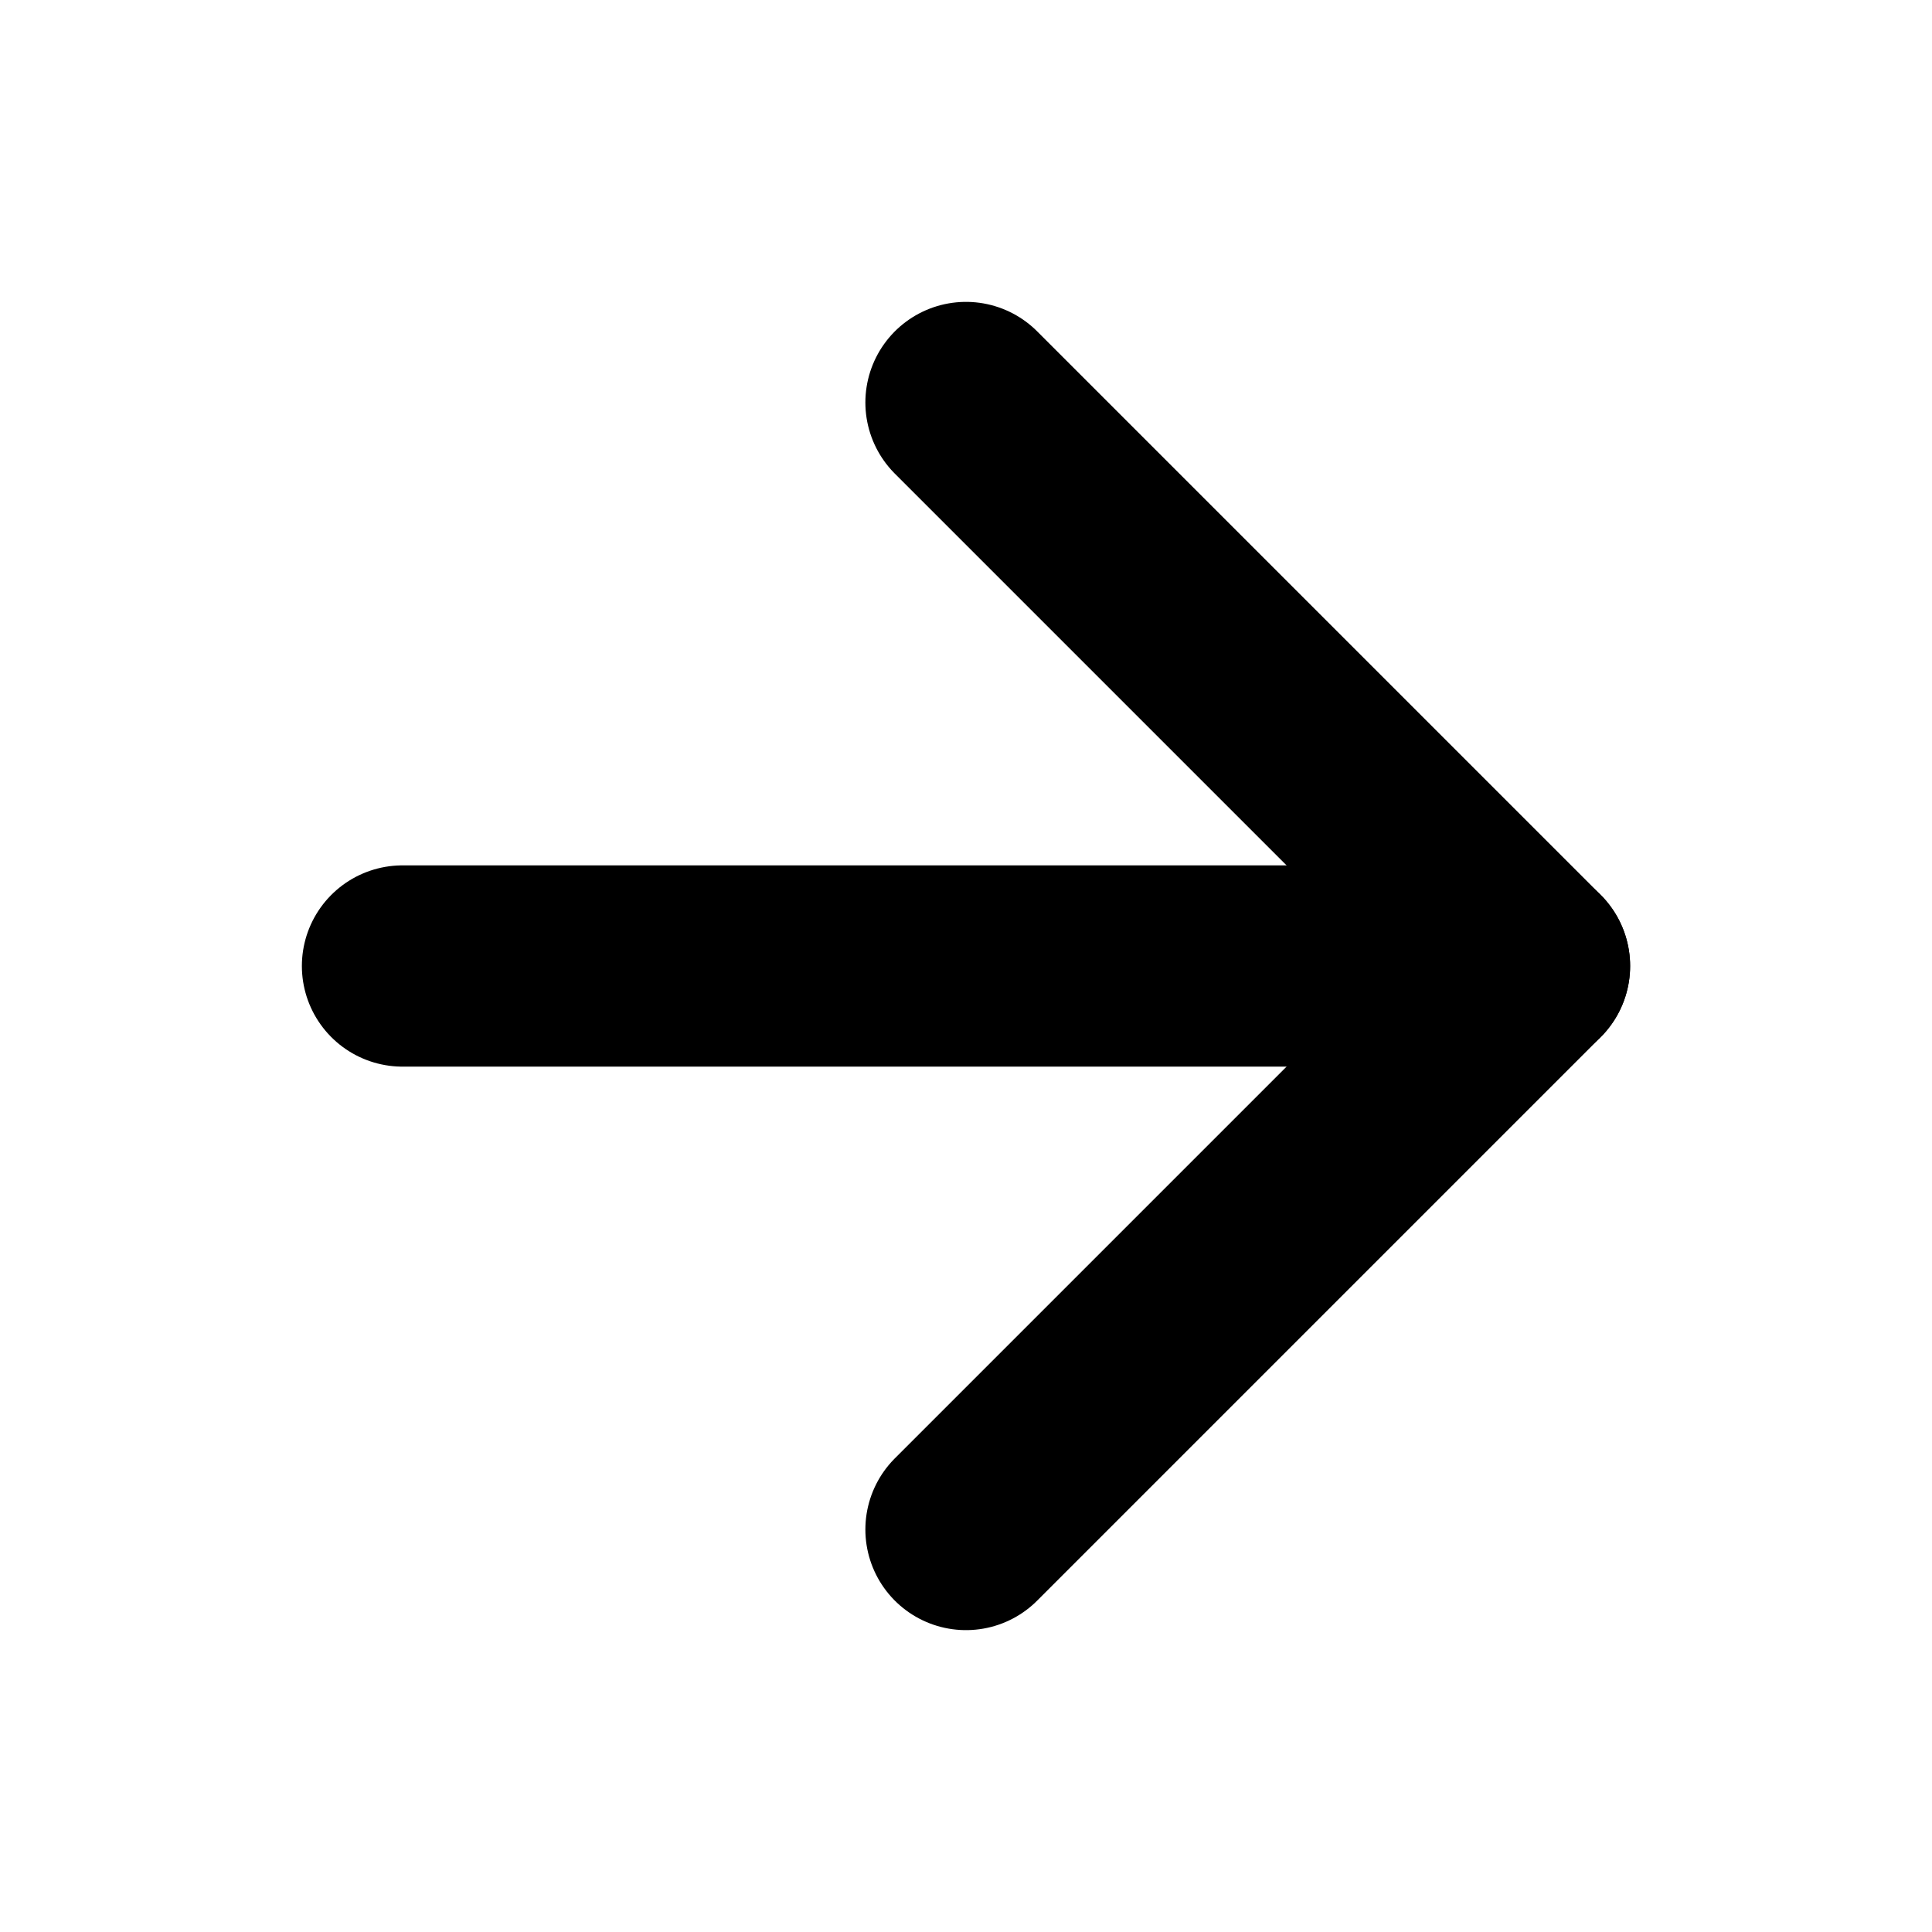
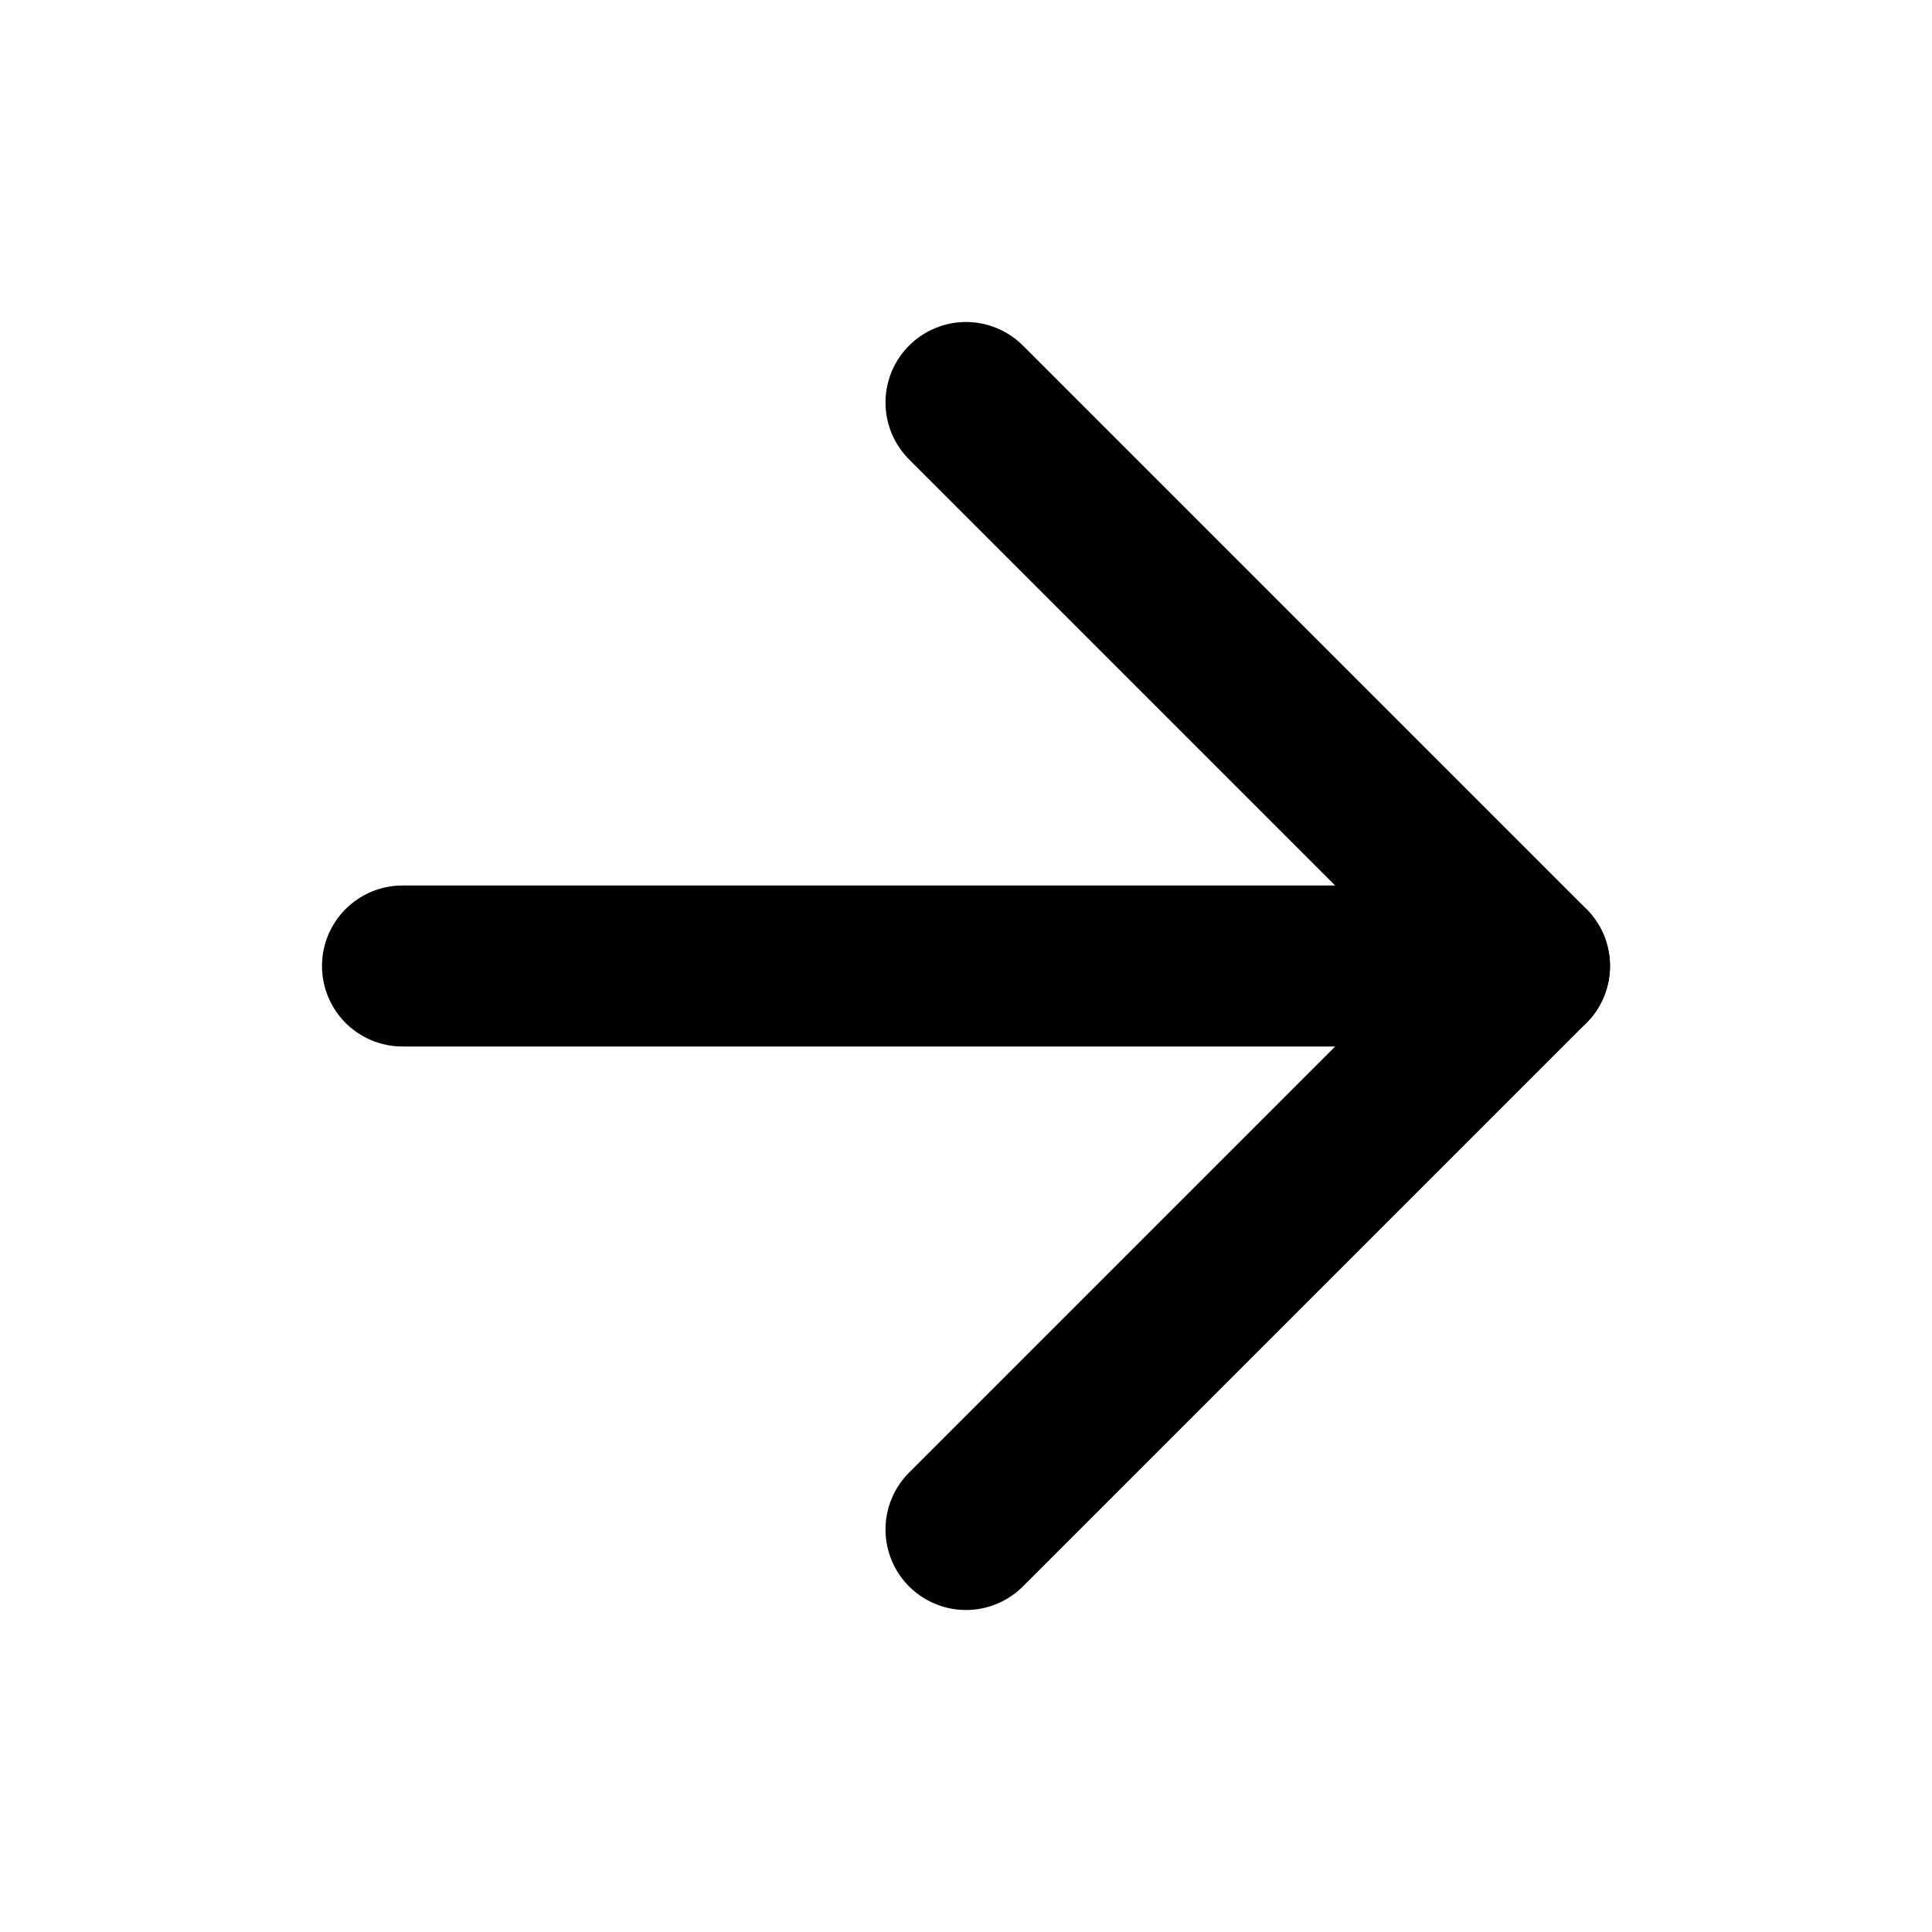
- <svg xmlns="http://www.w3.org/2000/svg" width="24" height="24" viewBox="0 0 24 24" fill="none" stroke="currentColor" stroke-width="2.5" stroke-linecap="round" stroke-linejoin="round">
+ <svg xmlns="http://www.w3.org/2000/svg" width="24" height="24" viewBox="0 0 24 24" fill="none" stroke="currentColor" stroke-width="2" stroke-linecap="round" stroke-linejoin="round">
  <line x1="5" y1="12" x2="19" y2="12" />
  <polyline points="12 5 19 12 12 19" />
</svg>
